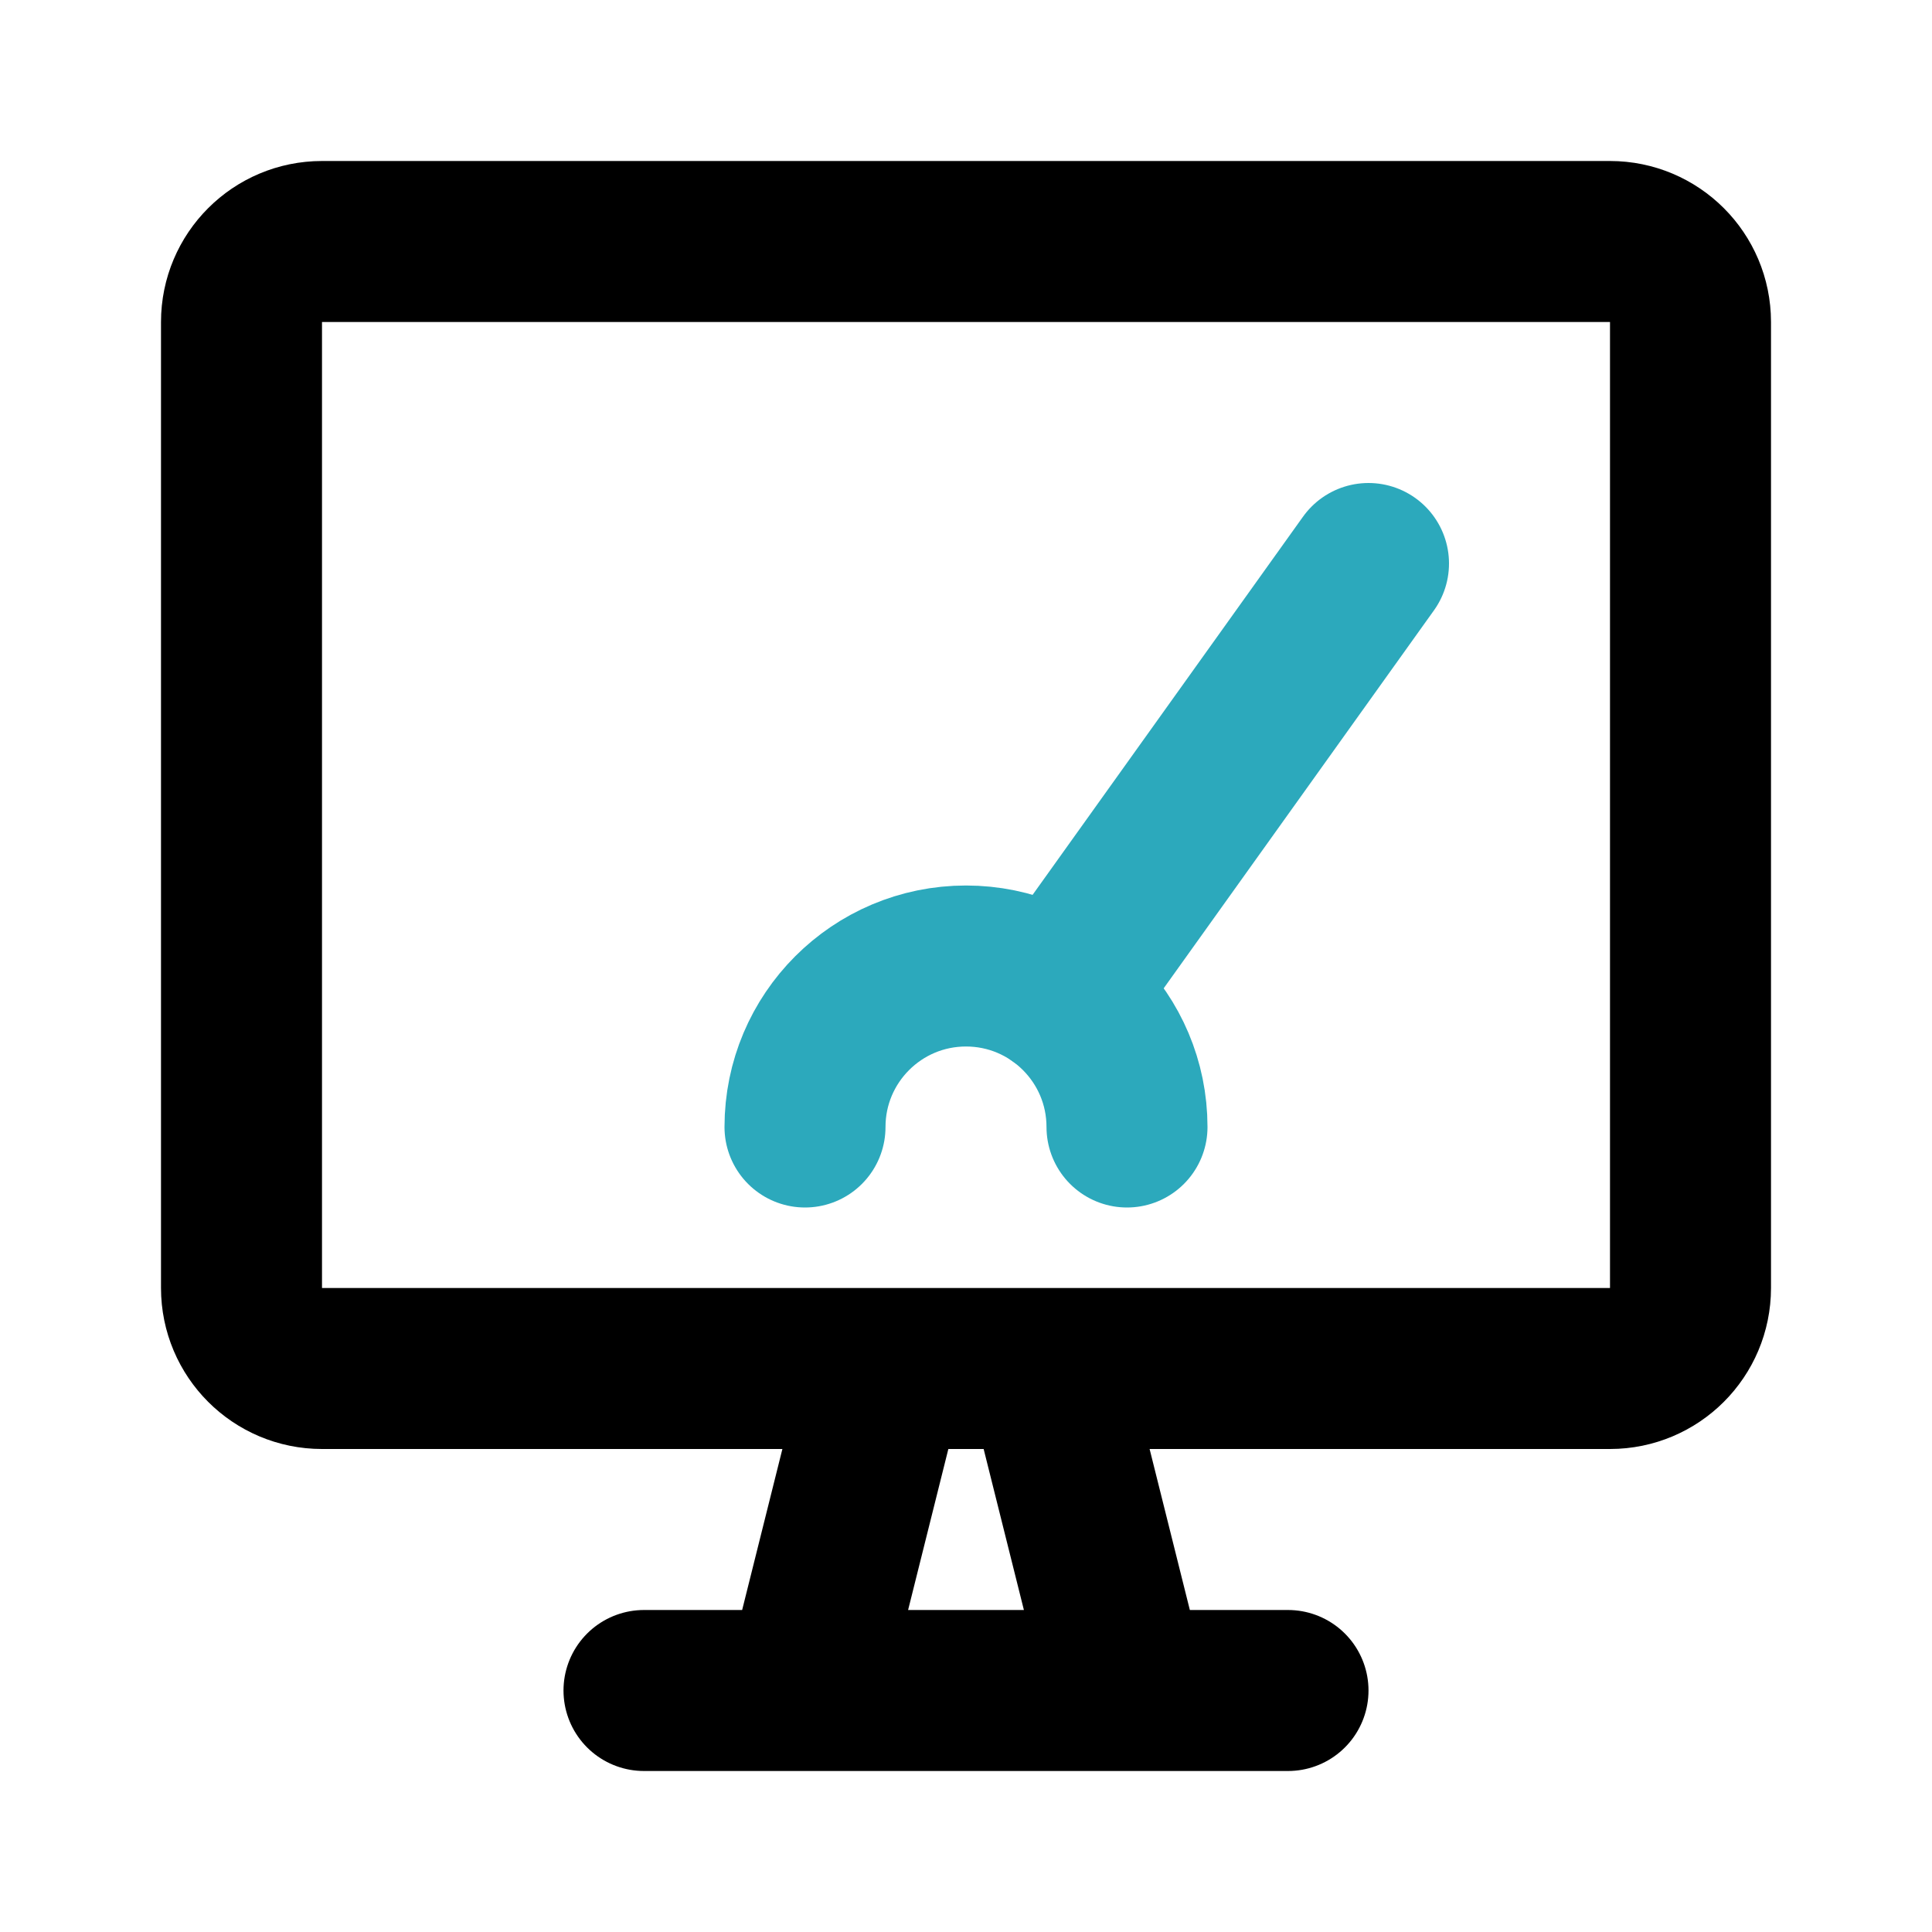
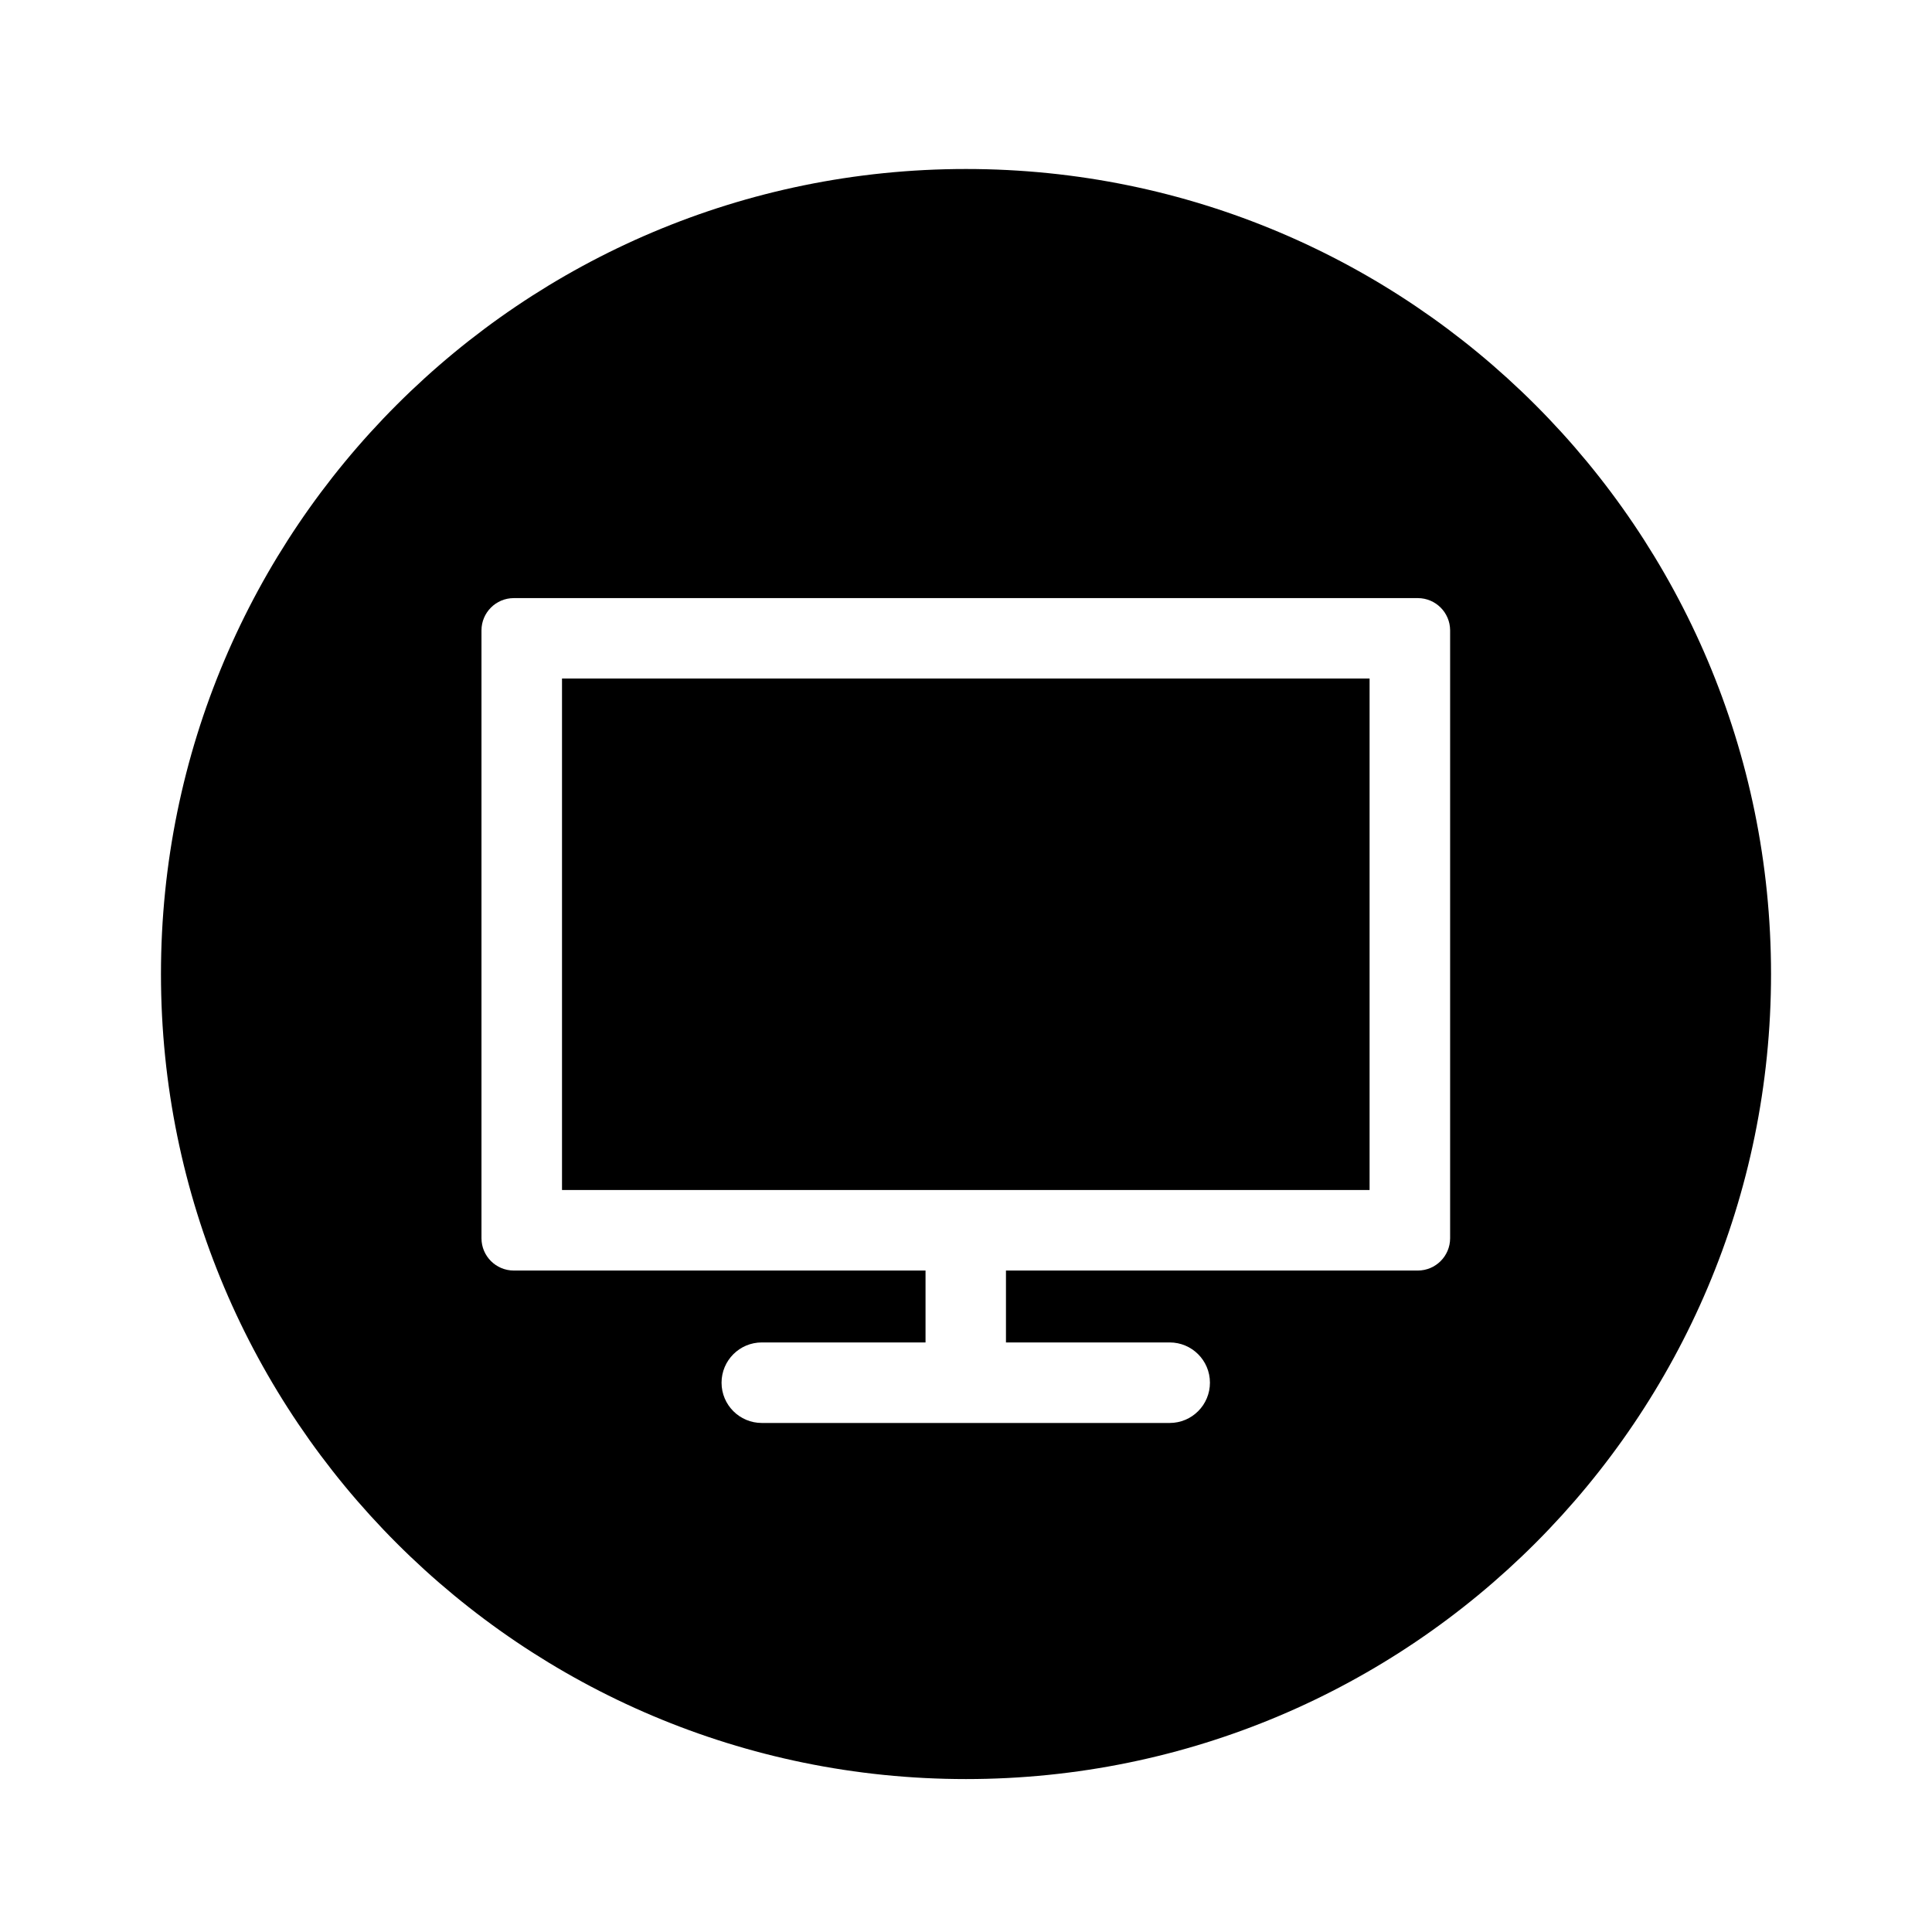
- <svg xmlns="http://www.w3.org/2000/svg" fill="#000000" width="800px" height="800px" viewBox="0 0 24 24" id="dashboard-alt-3" data-name="Line Color" class="icon line-color">
-   <line id="secondary" x1="17" y1="7" x2="13.16" y2="12.37" style="fill: none; stroke: rgb(44, 169, 188); stroke-linecap: round; stroke-linejoin: round; stroke-width: 2;" />
-   <path id="secondary-2" data-name="secondary" d="M10,14a2,2,0,0,1,4,0" style="fill: none; stroke: rgb(44, 169, 188); stroke-linecap: round; stroke-linejoin: round; stroke-width: 2;" />
-   <path id="primary" d="M20,17H4a1,1,0,0,1-1-1V4A1,1,0,0,1,4,3H20a1,1,0,0,1,1,1V16A1,1,0,0,1,20,17Zm-7,0H11l-1,4h4ZM8,21h8" style="fill: none; stroke: rgb(0, 0, 0); stroke-linecap: round; stroke-linejoin: round; stroke-width: 2;" />
+ <svg xmlns="http://www.w3.org/2000/svg" fill="#000000" width="800px" height="800px" viewBox="-1 0 19 19" class="cf-icon-svg">
+   <path d="M16.417 9.579A7.917 7.917 0 1 1 8.5 1.662a7.917 7.917 0 0 1 7.917 7.917zm-3.473-3.697H4.052a.318.318 0 0 0-.317.317v5.979a.318.318 0 0 0 .317.317h4.05v.707h-1.61a.396.396 0 1 0 0 .792h4.011a.396.396 0 1 0 0-.792h-1.61v-.707h4.051a.318.318 0 0 0 .317-.317v-5.98a.318.318 0 0 0-.317-.316zm-.475 5.821H4.527v-5.03h7.942z" />
</svg>
